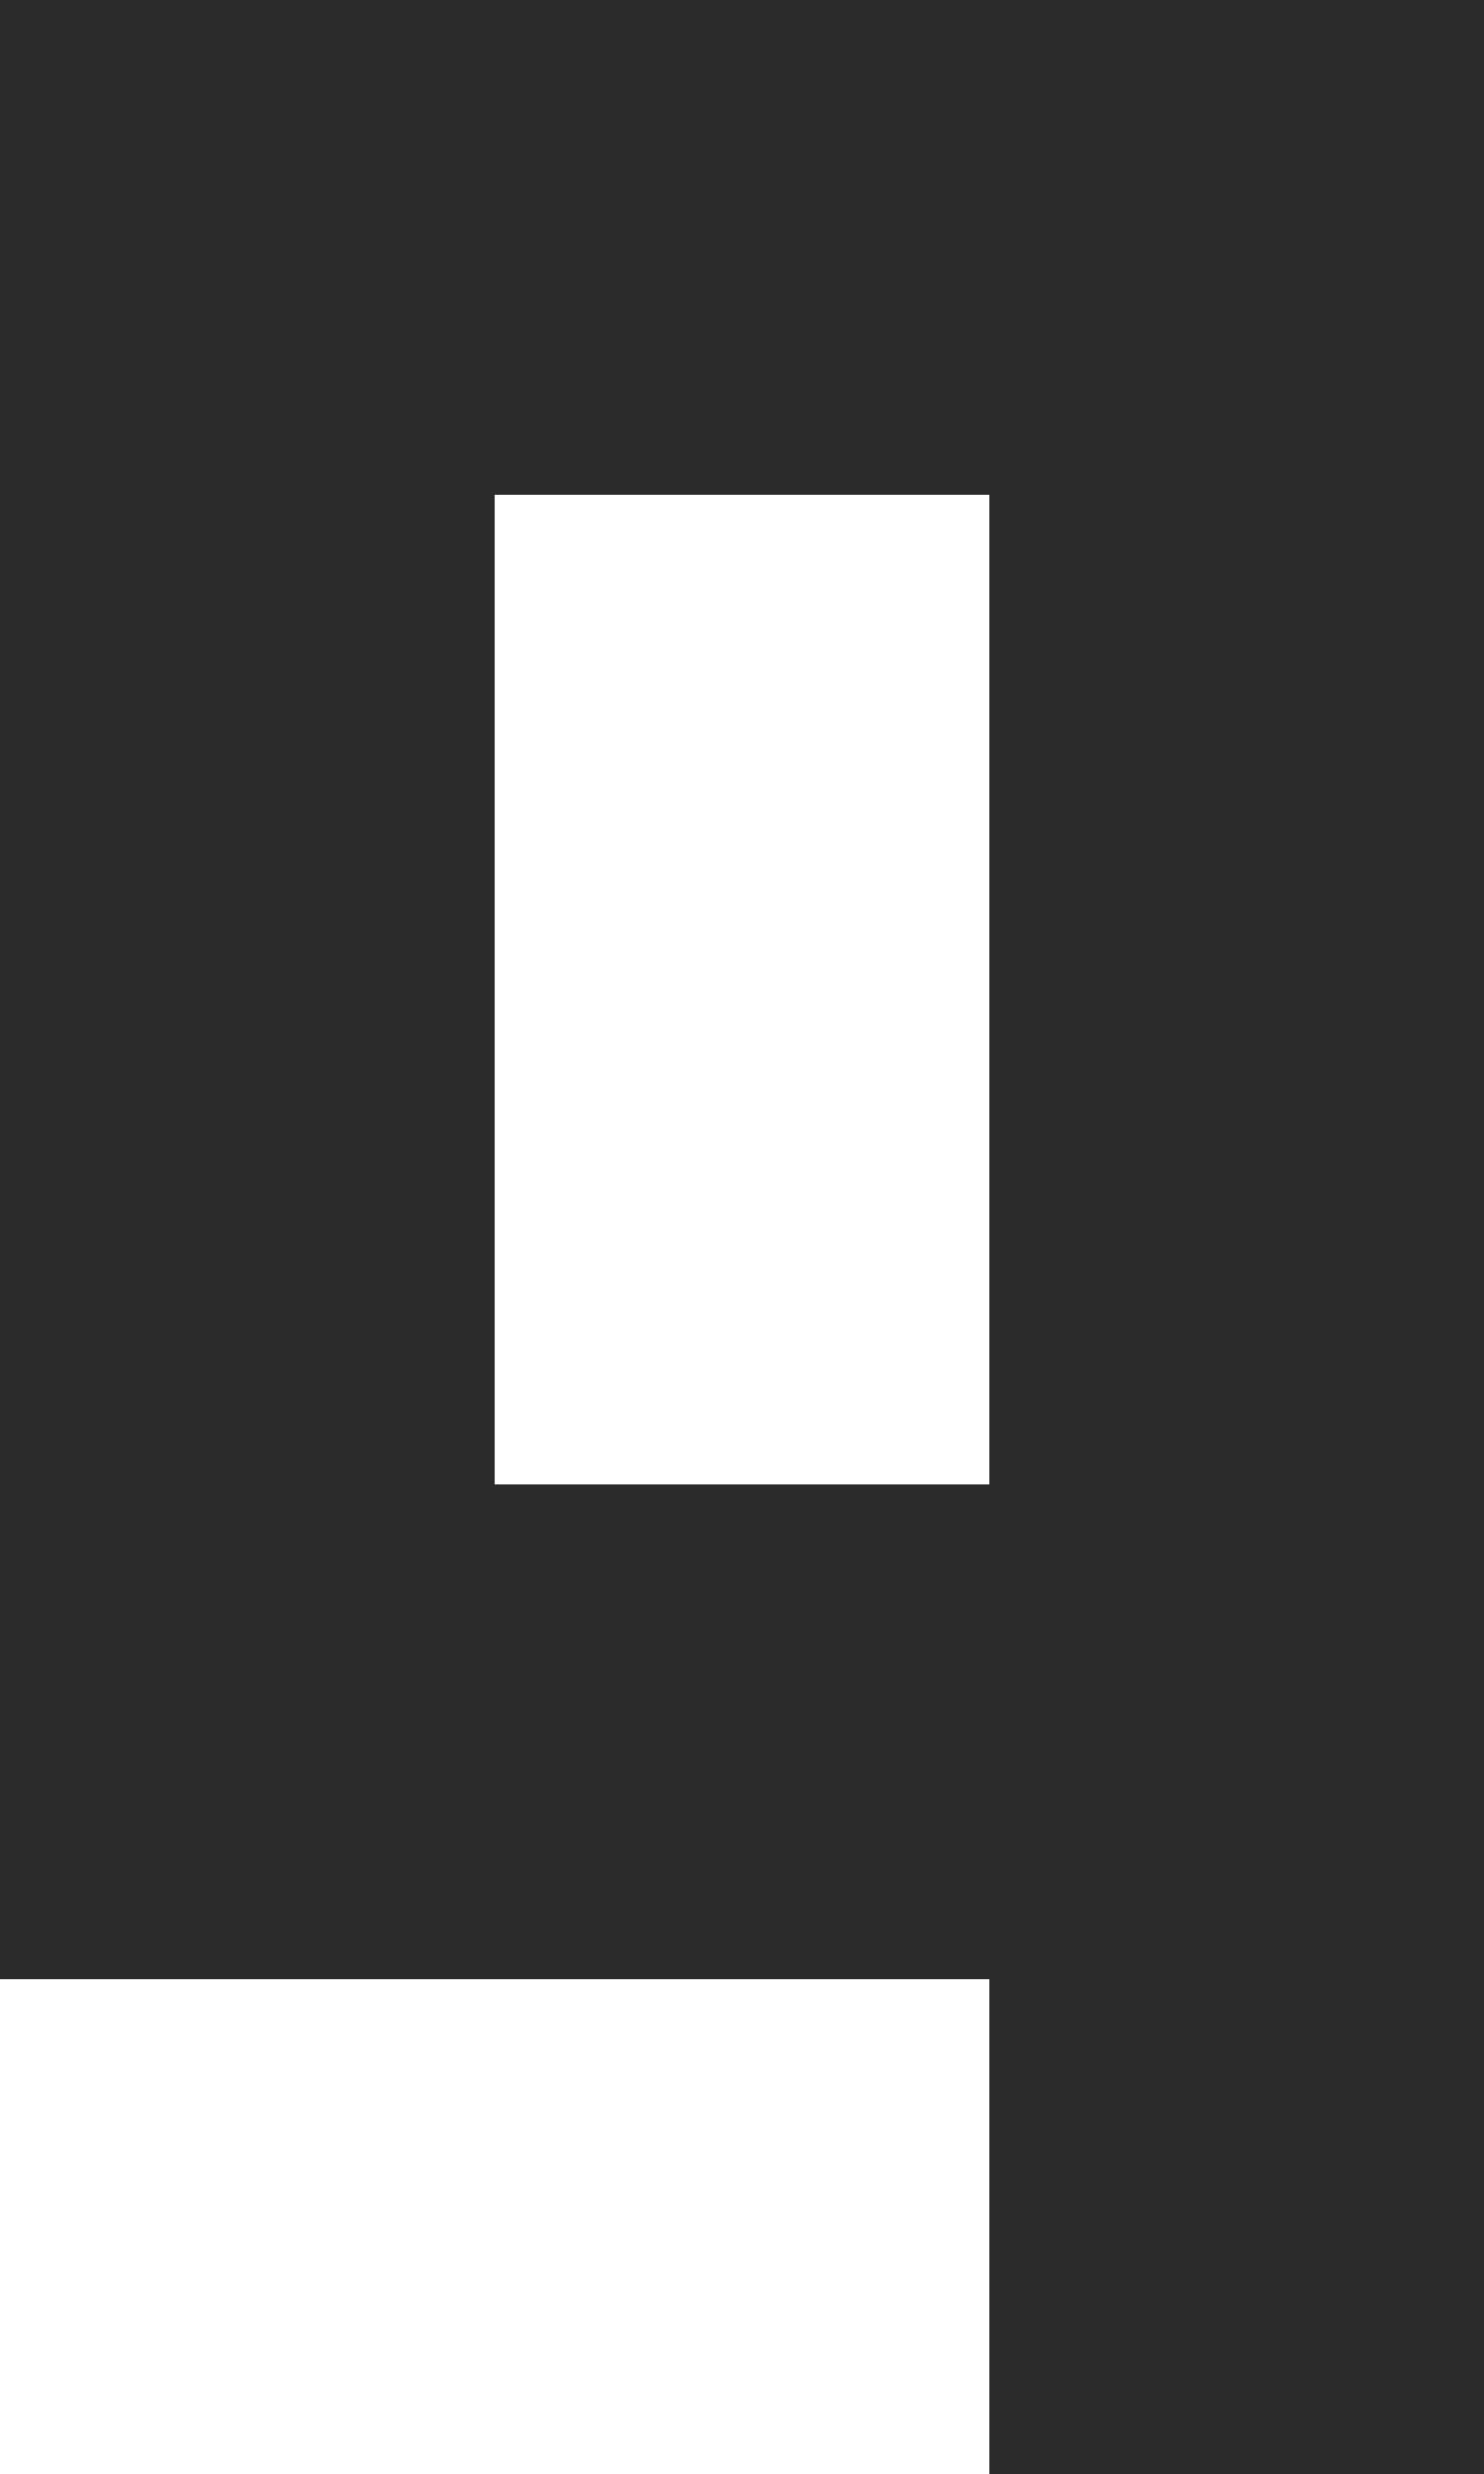
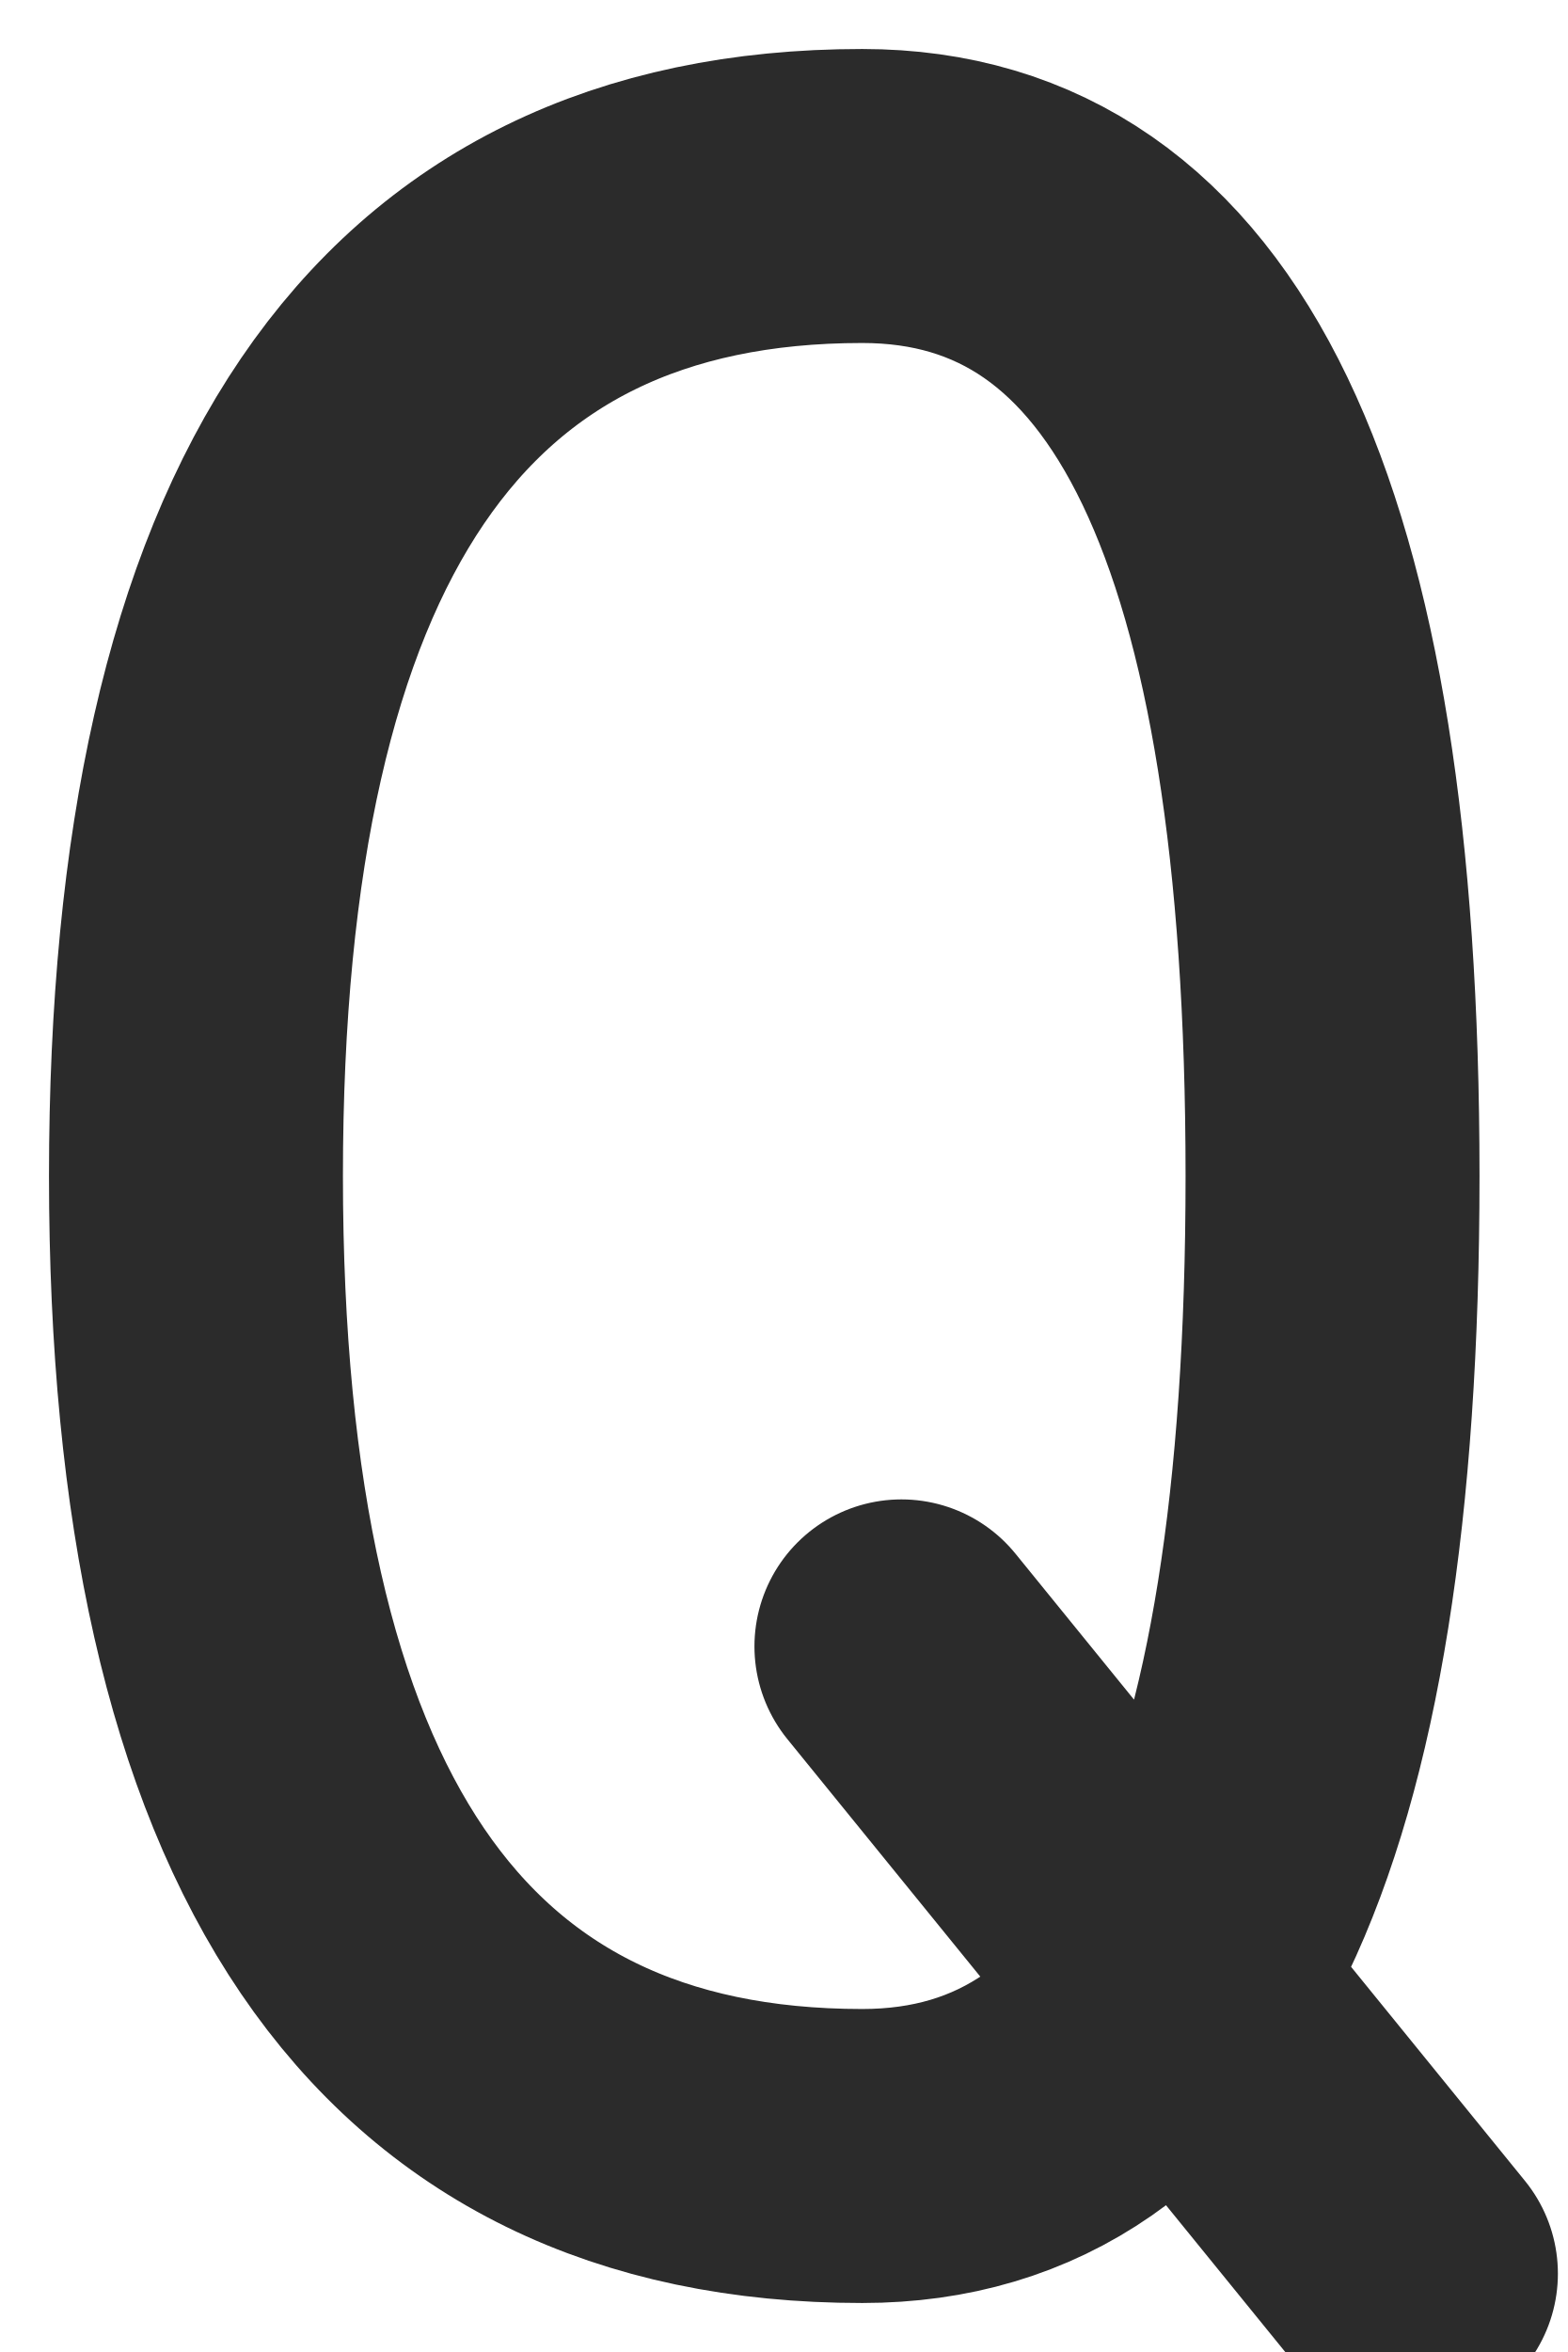
- <svg xmlns="http://www.w3.org/2000/svg" width="12" height="20" viewBox="0 0 12 20">
-   <g fill="#2b2b2b">
-     <rect x="0" y="0" width="4" height="4" />
-     <rect x="4" y="0" width="4" height="4" />
-     <rect x="8" y="0" width="4" height="4" />
-     <rect x="0" y="4" width="4" height="4" />
-     <rect x="8" y="4" width="4" height="4" />
-     <rect x="0" y="8" width="4" height="4" />
-     <rect x="8" y="8" width="4" height="4" />
-     <rect x="0" y="12" width="4" height="4" />
-     <rect x="4" y="12" width="4" height="4" />
-     <rect x="8" y="12" width="4" height="4" />
-     <rect x="8" y="16" width="4" height="4" />
-   </g>
+ <svg xmlns="http://www.w3.org/2000/svg" width="16" height="24" viewBox="-1 -1 8 12">
+   <path d="M3.4 0 Q0 0 0 5 Q0 10 3.4 10 Q5.8 10 5.8 5 Q5.8 0 3.4 0 Z M3.6 7.4 L6.2 10.6" fill="none" stroke="#2b2b2b" stroke-width="1.5" stroke-linecap="round" stroke-linejoin="round" />
</svg>
